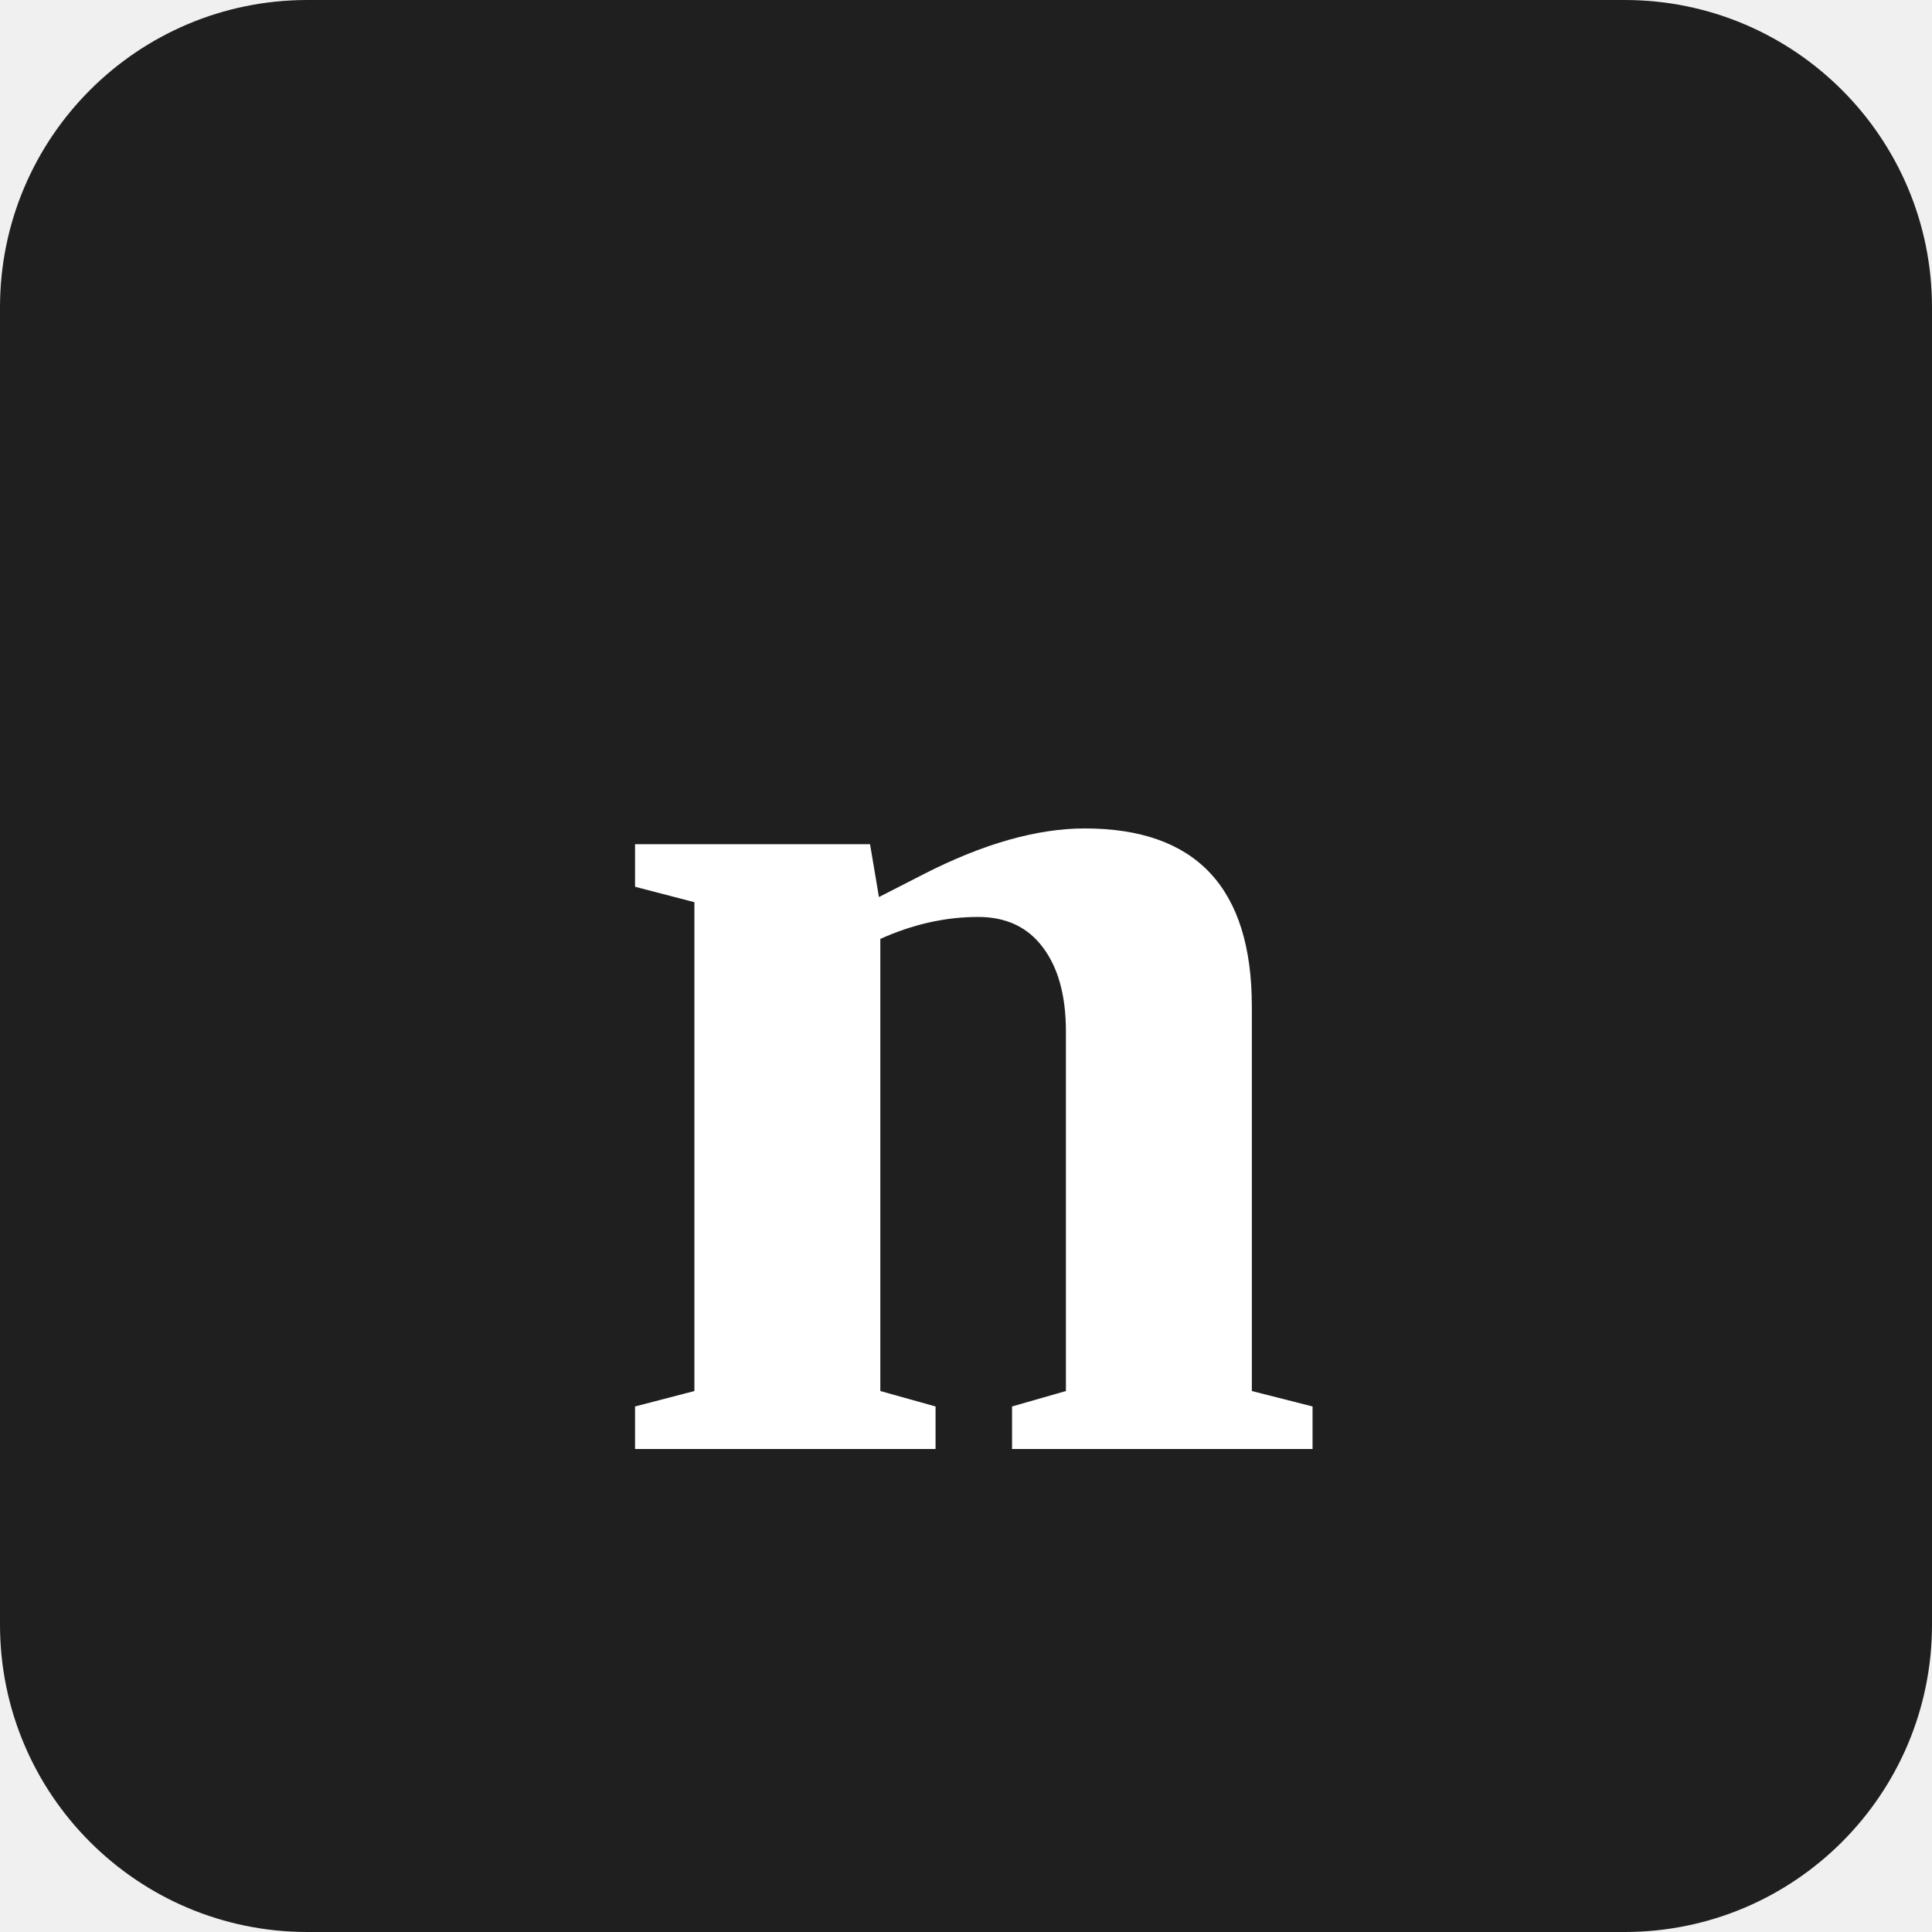
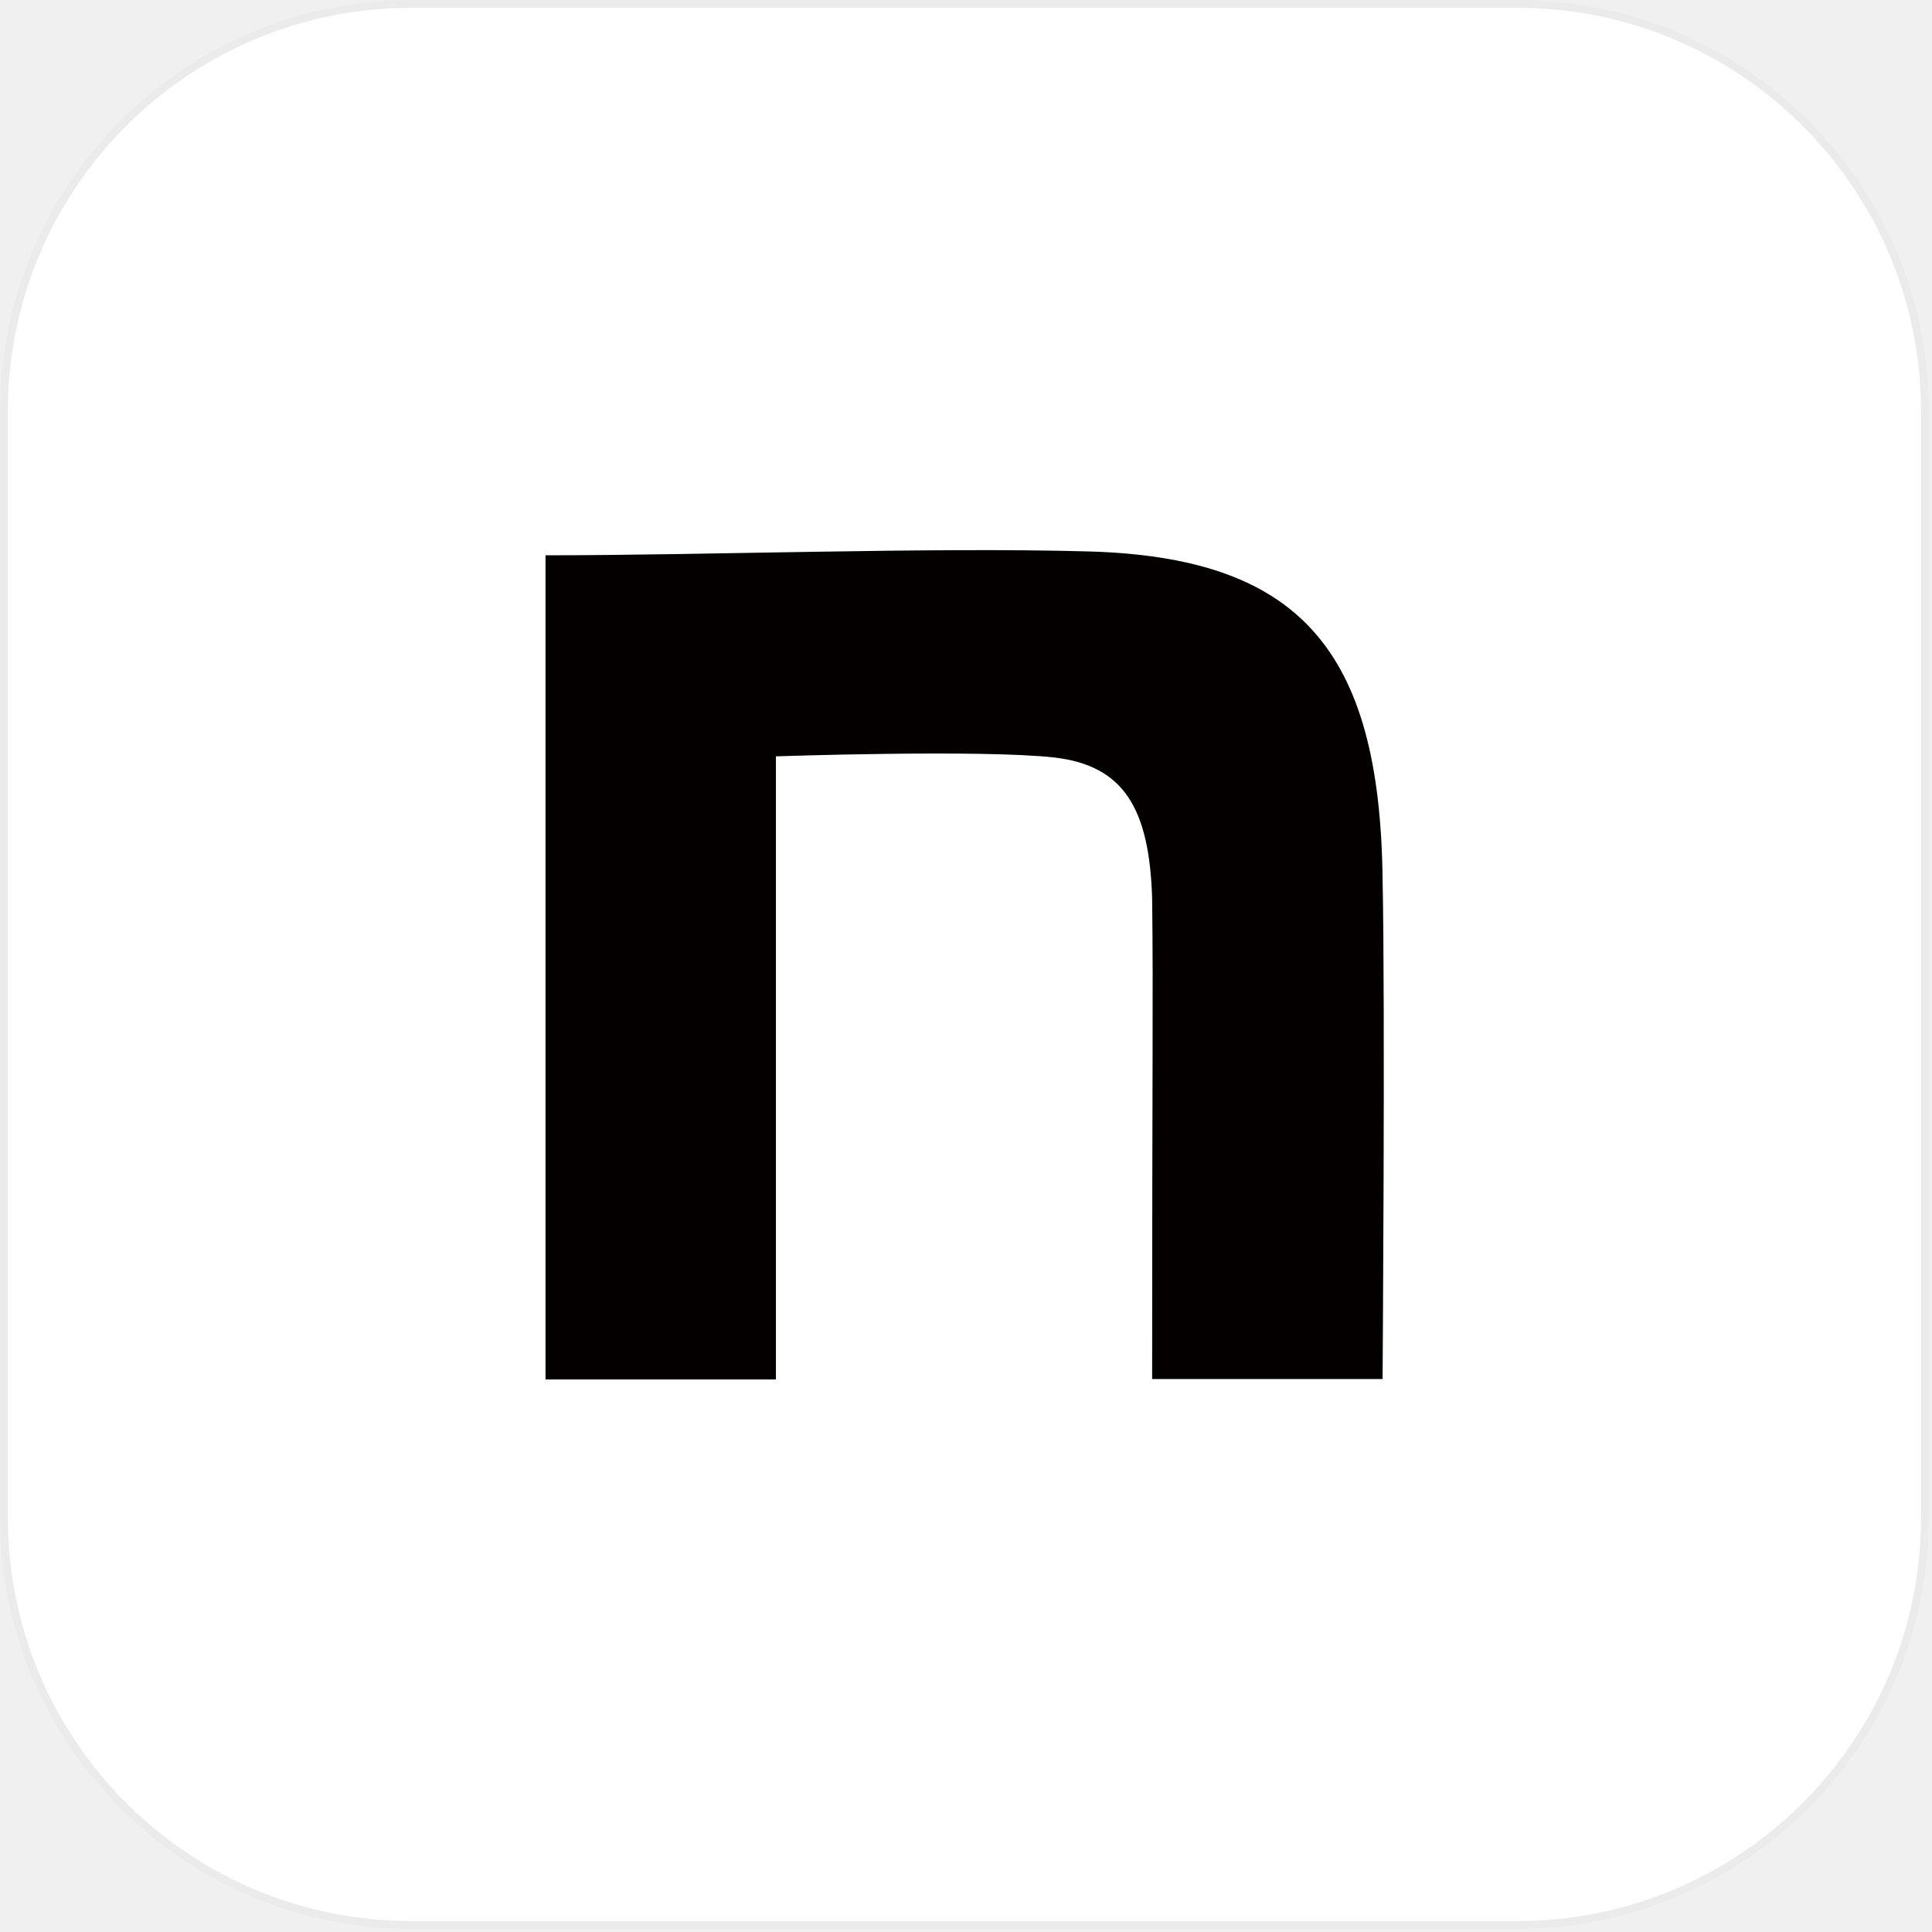
- <svg xmlns="http://www.w3.org/2000/svg" viewBox="0 0 88 88">
-   <rect width="88" height="88" rx="14" fill="#1f1f1f" />
-   <text x="44" y="66" font-family="Georgia, 'Times New Roman', serif" font-weight="bold" font-size="60" fill="white" text-anchor="middle">n</text>
+ <svg xmlns="http://www.w3.org/2000/svg" width="493" height="493" viewBox="0 0 493 493" fill="none">
+   <rect x="1" y="1" width="490.2" height="490.2" rx="104" fill="white" />
+   <path d="M139.2 141.7C180.4 141.7 236.8 139.6 277.3 140.7C331.6 142.1 352.1 165.8 352.8 224.2C353.5 257.3 352.8 351.9 352.8 351.9H294C294 269.1 294.3 255.4 294 229.3C293.3 206.3 286.8 195.4 269.1 193.3C250.4 191.2 198 193 198 193V352H139.2V141.7Z" fill="#040000" />
+   <rect x="1" y="1" width="490.2" height="490.2" rx="104" stroke="#EBEBEB" stroke-width="2" />
</svg>
